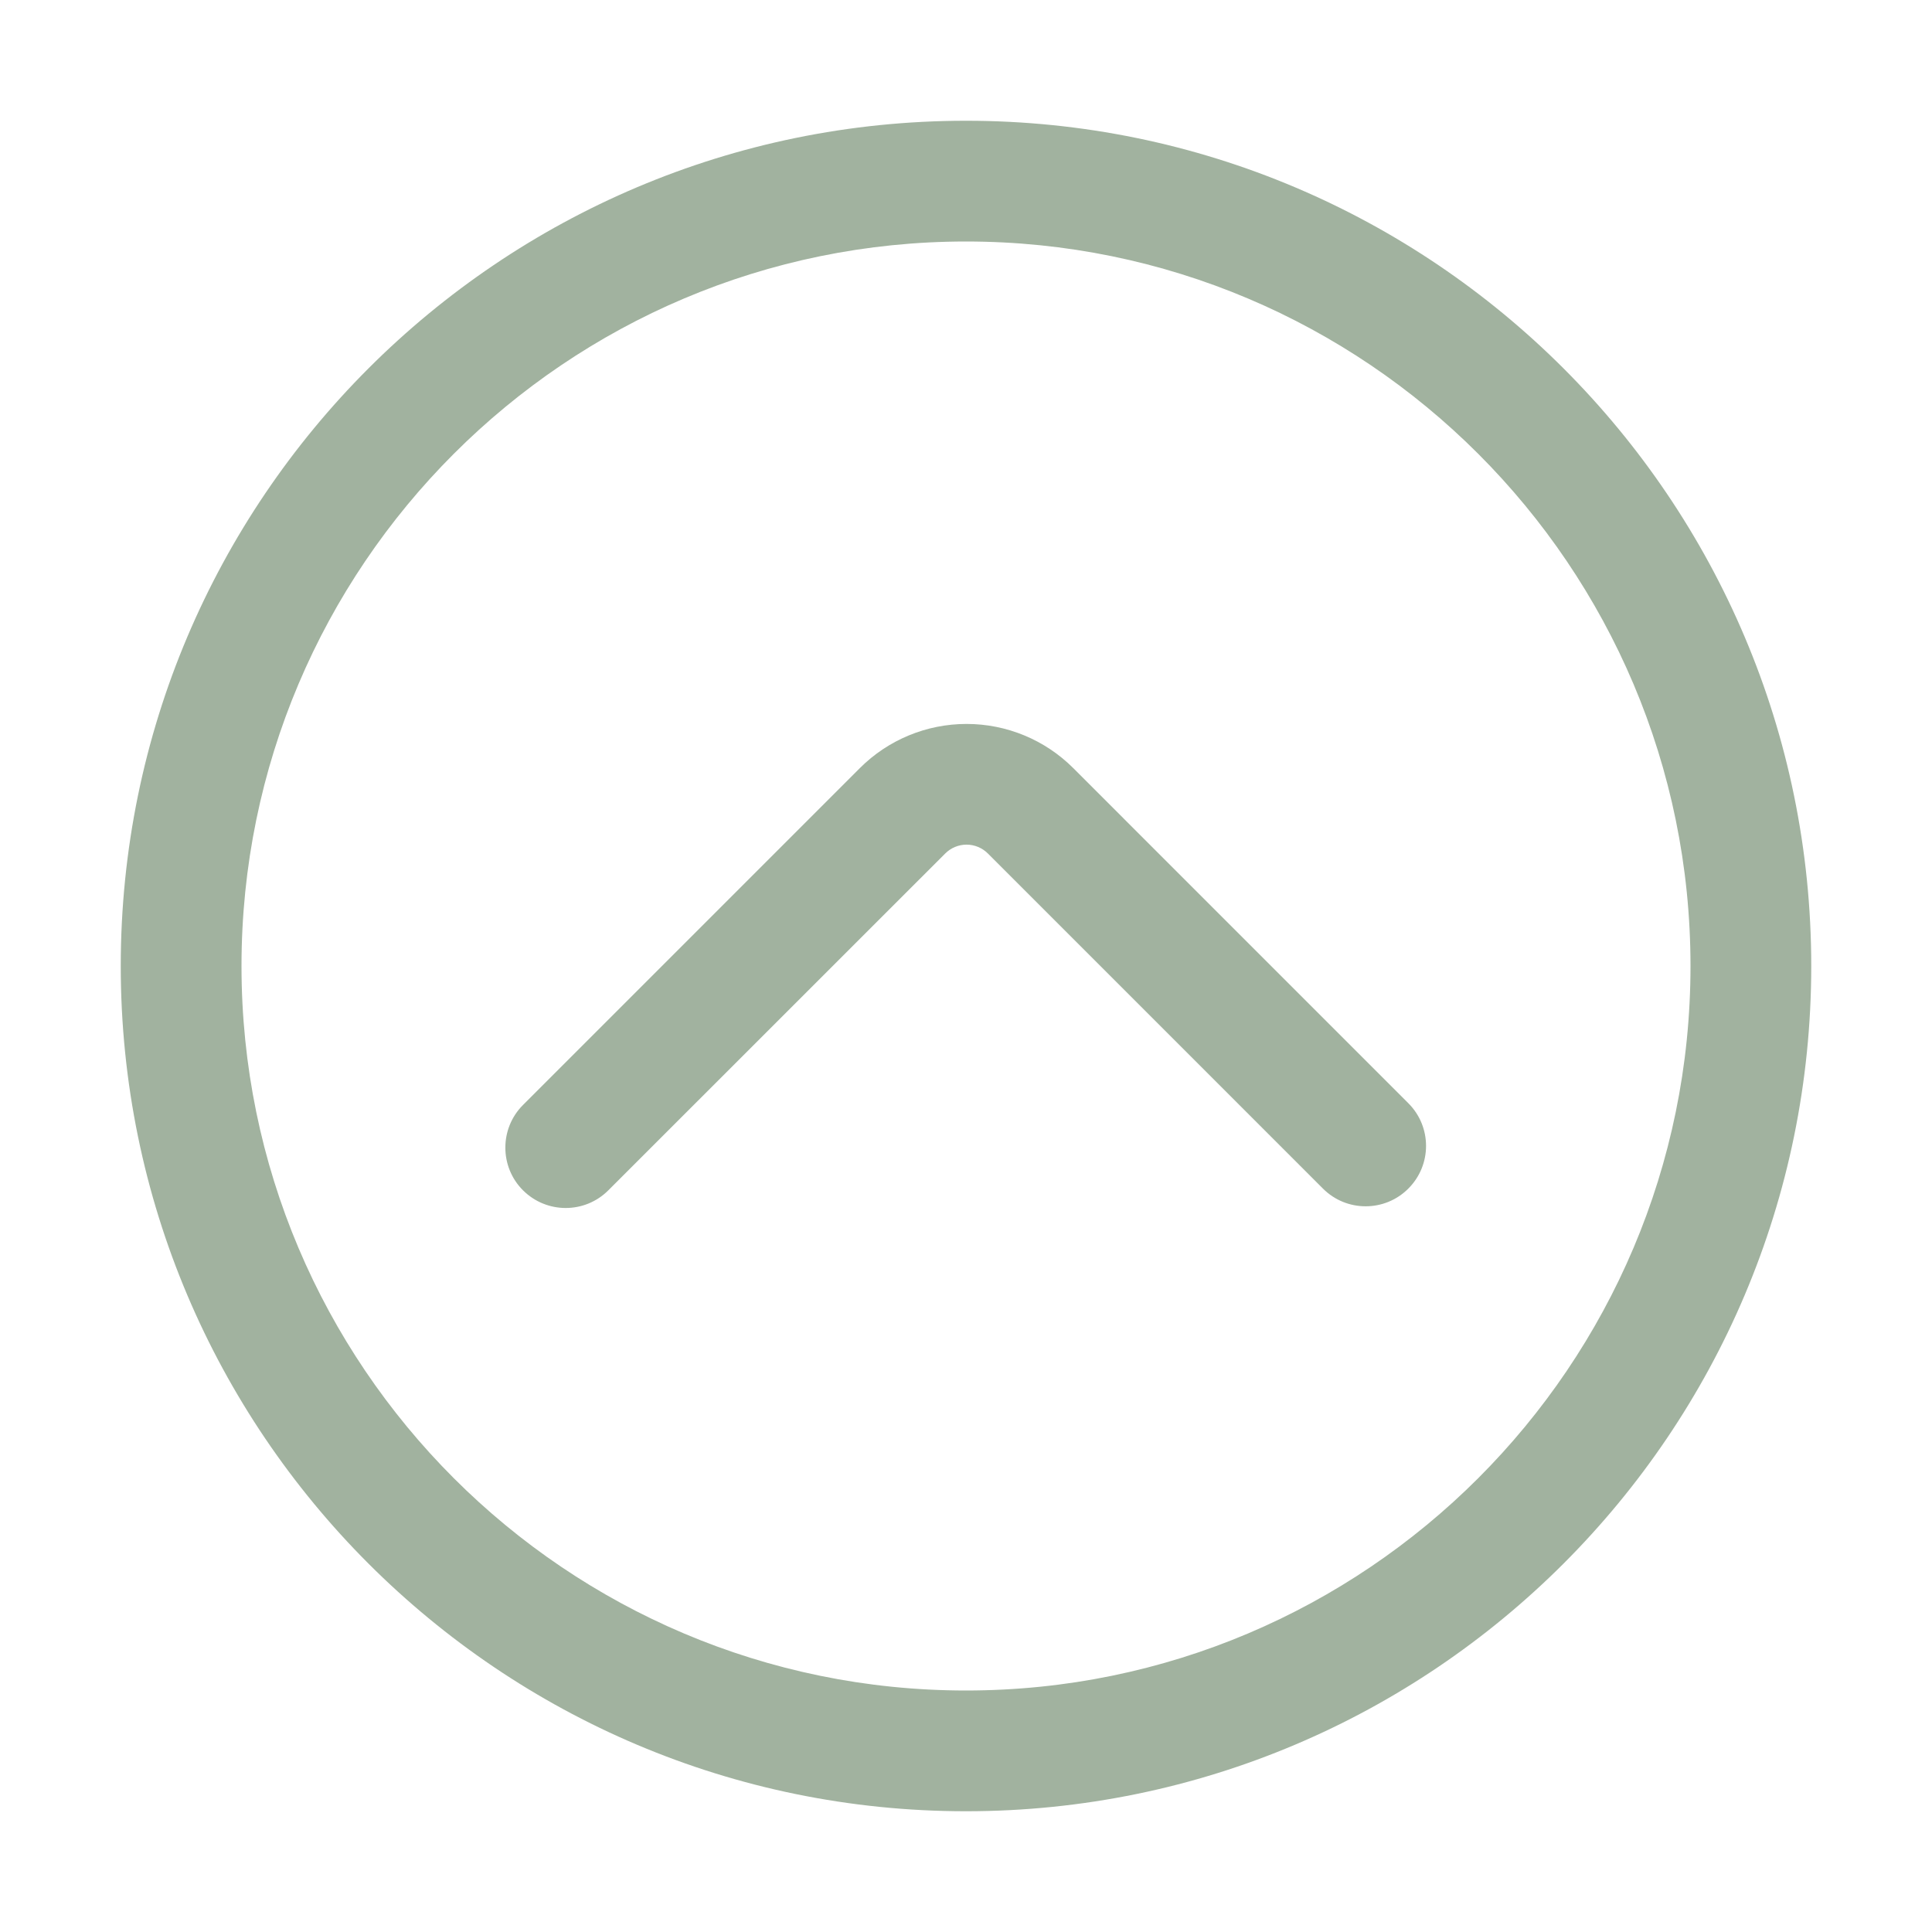
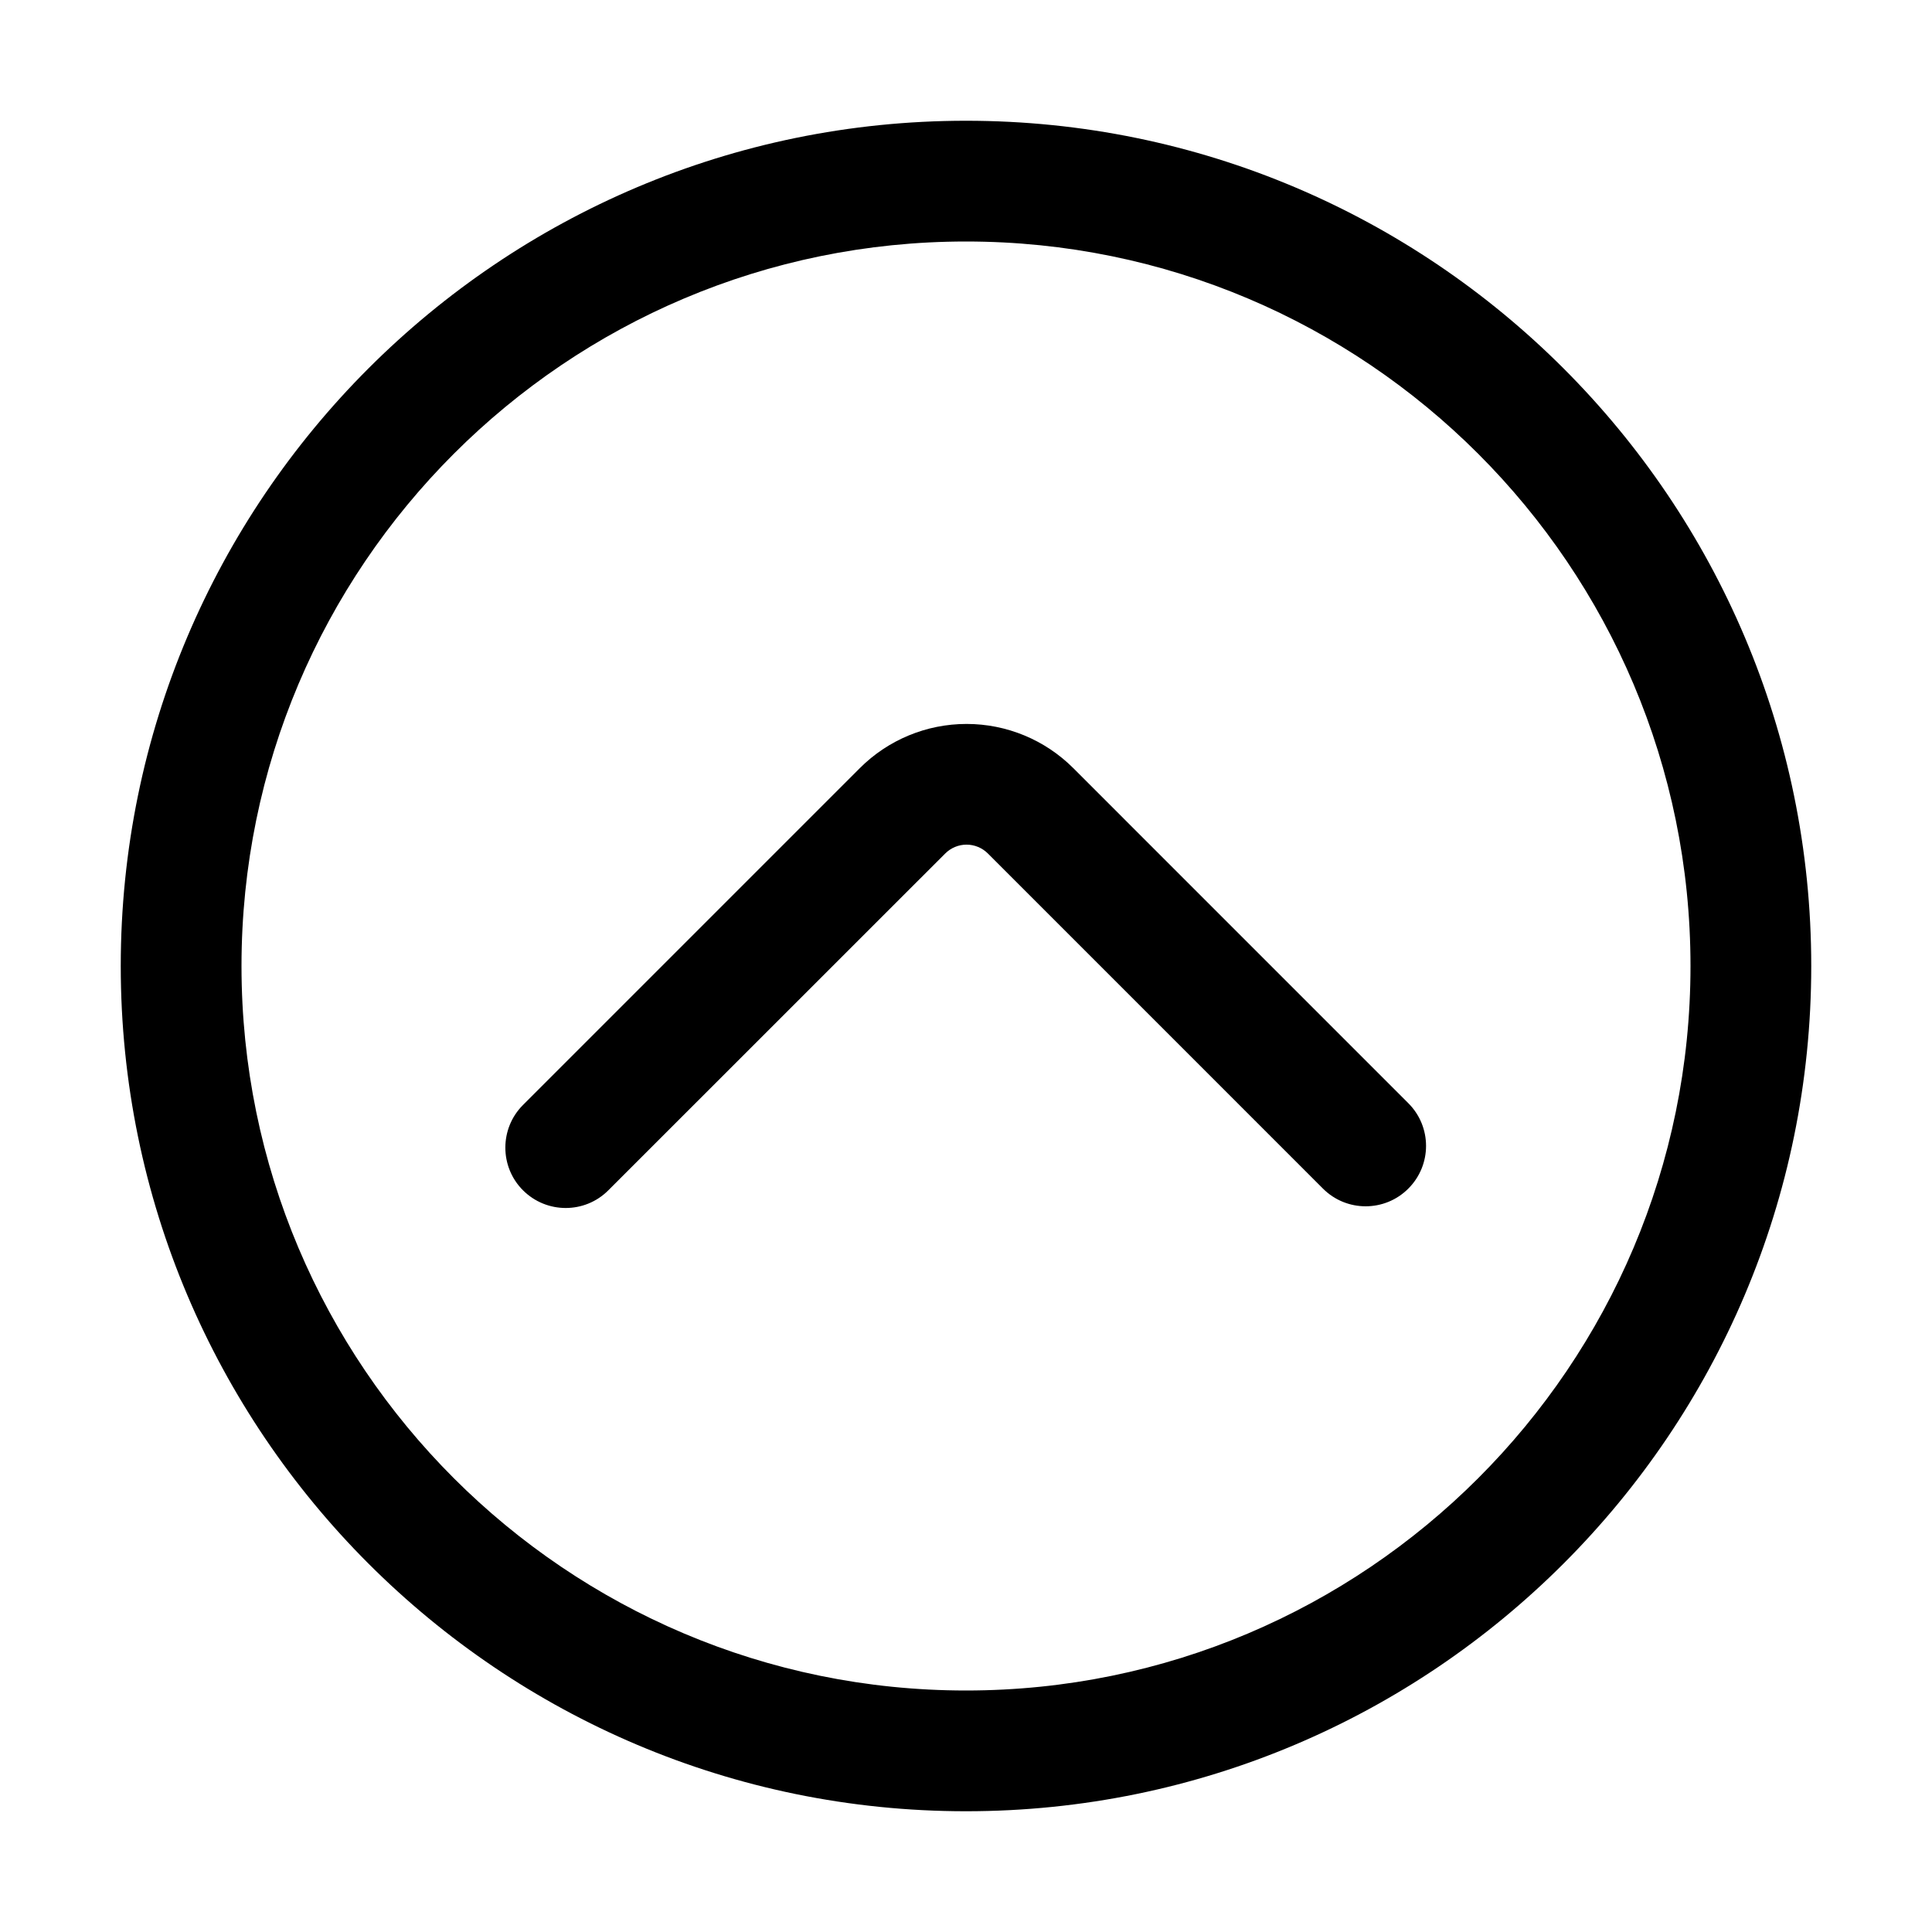
<svg xmlns="http://www.w3.org/2000/svg" clip-rule="evenodd" fill-rule="evenodd" stroke-linejoin="round" stroke-miterlimit="2" viewBox="0 0 32 32">
  <g transform="translate(-111 -148)">
    <g id="Layer2">
      <g transform="matrix(0 1 -1 0 143.319 148)">
-         <path d="m16 2.319c-7.727 0-14 6.273-14 14s6.273 14 14 14 14-6.273 14-14-6.273-14-14-14zm0 2c6.623 0 12 5.377 12 12s-5.377 12-12 12-12-5.377-12-12 5.377-12 12-12z" fill="#000000" style="fill: rgb(161, 178, 159);" />
+         <path d="m16 2.319c-7.727 0-14 6.273-14 14s6.273 14 14 14 14-6.273 14-14-6.273-14-14-14zm0 2c6.623 0 12 5.377 12 12s-5.377 12-12 12-12-5.377-12-12 5.377-12 12-12z" fill="#000000" style="fill: black;" />
      </g>
      <g transform="matrix(1.997 0 0 1.563 88.567 146.302)">
-         <path d="m16.279 13.7c2.118-2.705 1.833-2.341 2.794-3.569.047-.06.111-.094.177-.094s.13.034.177.094c.935 1.195 2.779 3.551 2.779 3.551.195.25.513.25.708 0 .196-.25.196-.655 0-.905 0 0-1.843-2.356-2.779-3.551-.235-.3-.553-.468-.885-.468s-.65.168-.885.468c-.961 1.228-.677.865-2.794 3.57-.195.249-.195.655 0 .904.196.25.513.25.708 0z" fill="#000000" style="fill: rgb(161, 178, 159);" />
+         <path d="m16.279 13.7c2.118-2.705 1.833-2.341 2.794-3.569.047-.06.111-.094.177-.094s.13.034.177.094c.935 1.195 2.779 3.551 2.779 3.551.195.25.513.25.708 0 .196-.25.196-.655 0-.905 0 0-1.843-2.356-2.779-3.551-.235-.3-.553-.468-.885-.468s-.65.168-.885.468c-.961 1.228-.677.865-2.794 3.57-.195.249-.195.655 0 .904.196.25.513.25.708 0z" fill="#000000" style="fill: black;" />
      </g>
    </g>
  </g>
</svg>
